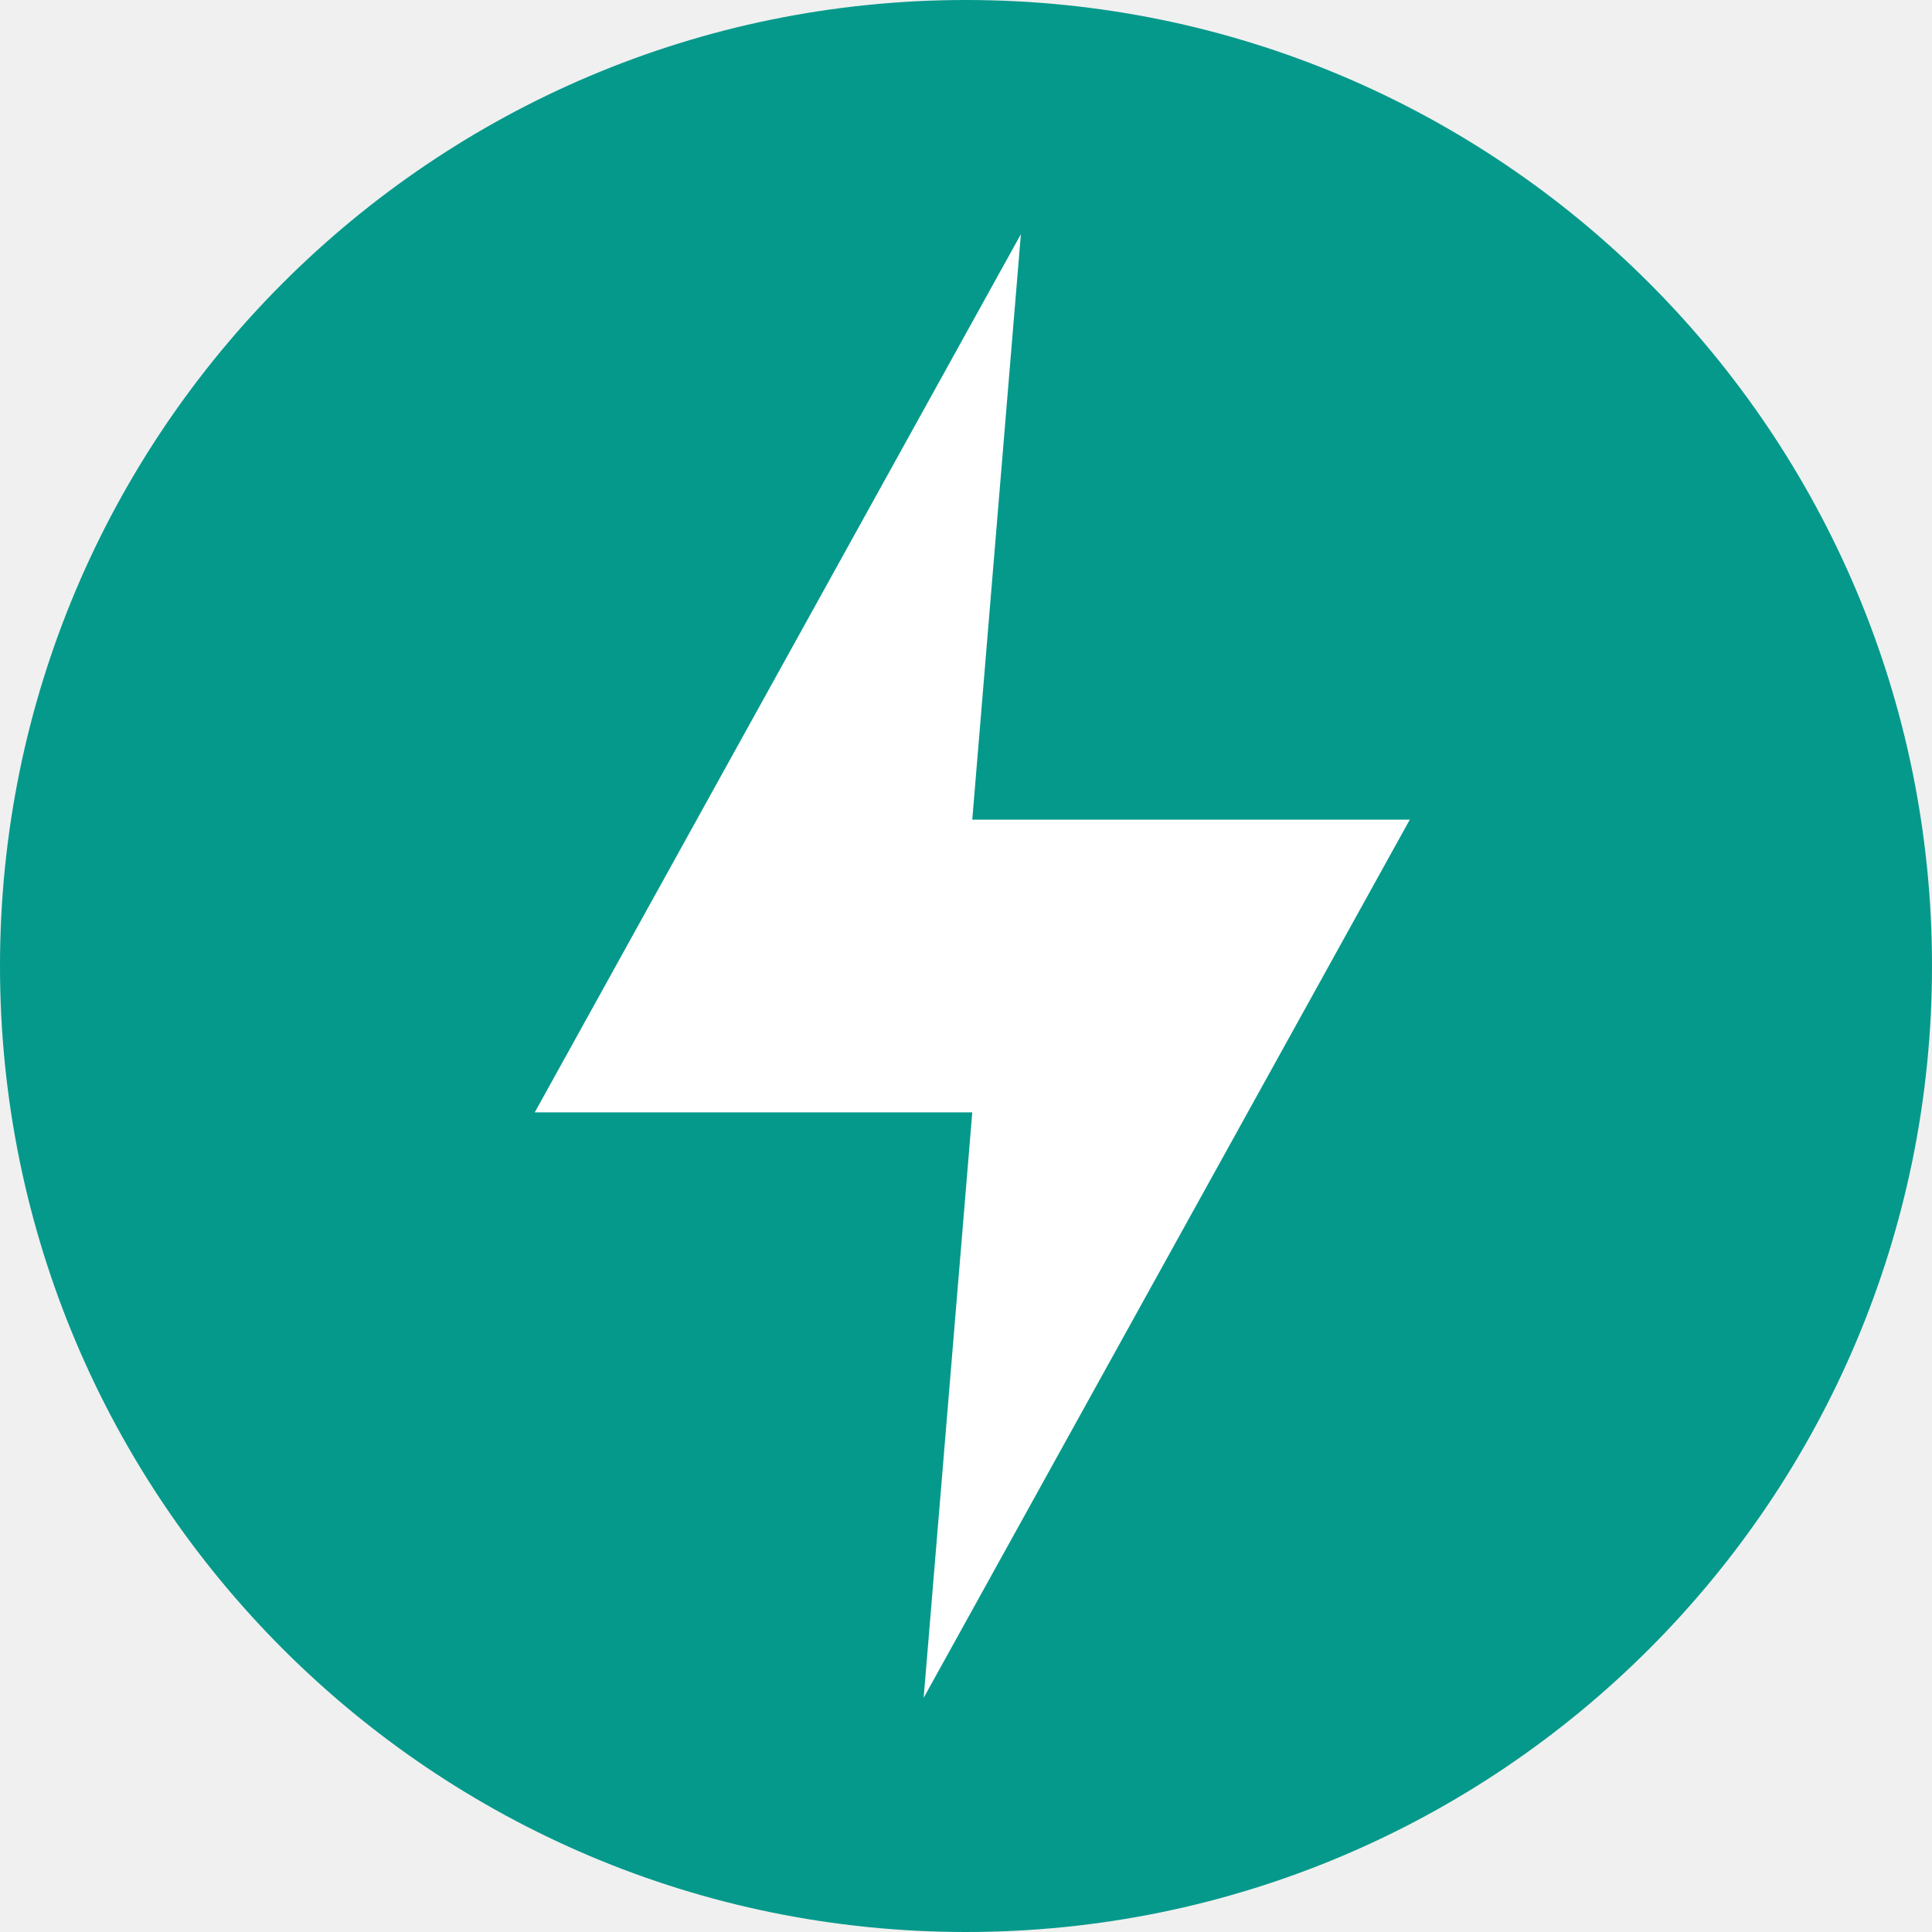
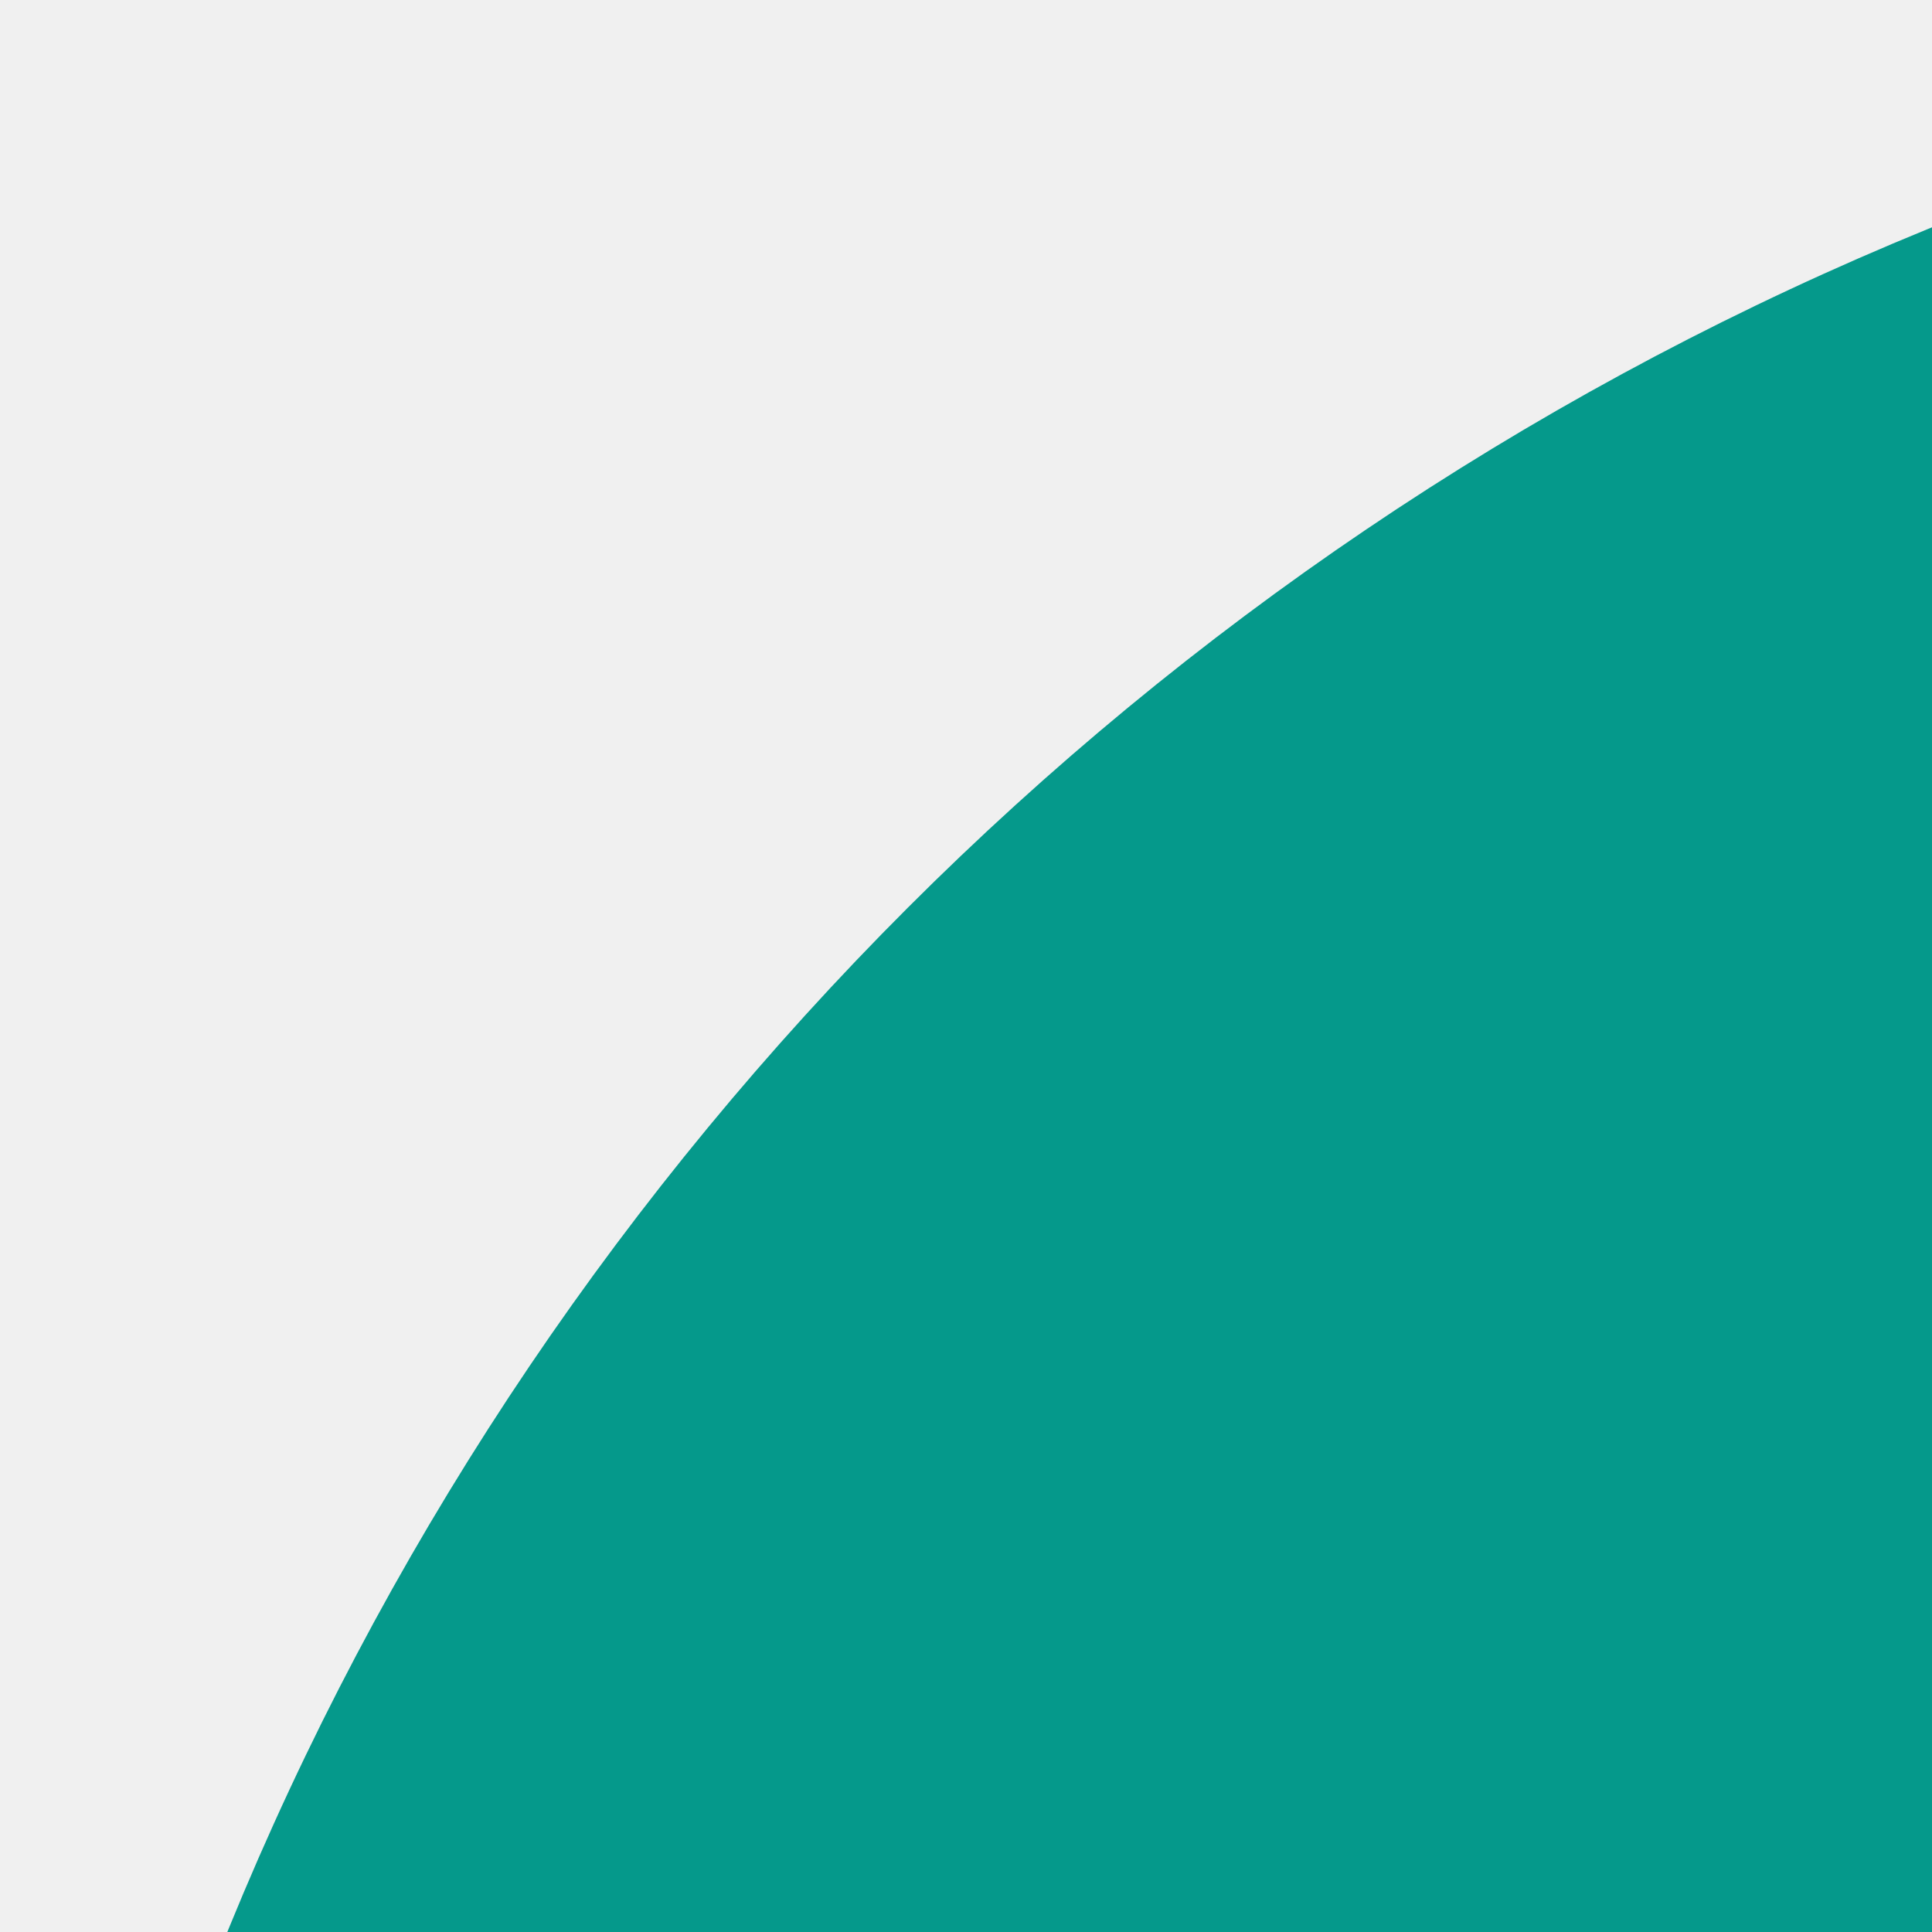
- <svg xmlns="http://www.w3.org/2000/svg" fill="none" height="2500" width="2500" viewBox="0 0 154 154">
+ <svg xmlns="http://www.w3.org/2000/svg" fill="#F4511E" height="48px" width="48px" viewBox="0 0 48 48">
  <circle cx="77" cy="77" fill="#05998b" r="77" />
  <path d="M81.375 18.667l-38.75 70H77.5l-3.875 46.666 38.75-70H77.5z" fill="#fff" />
</svg>
